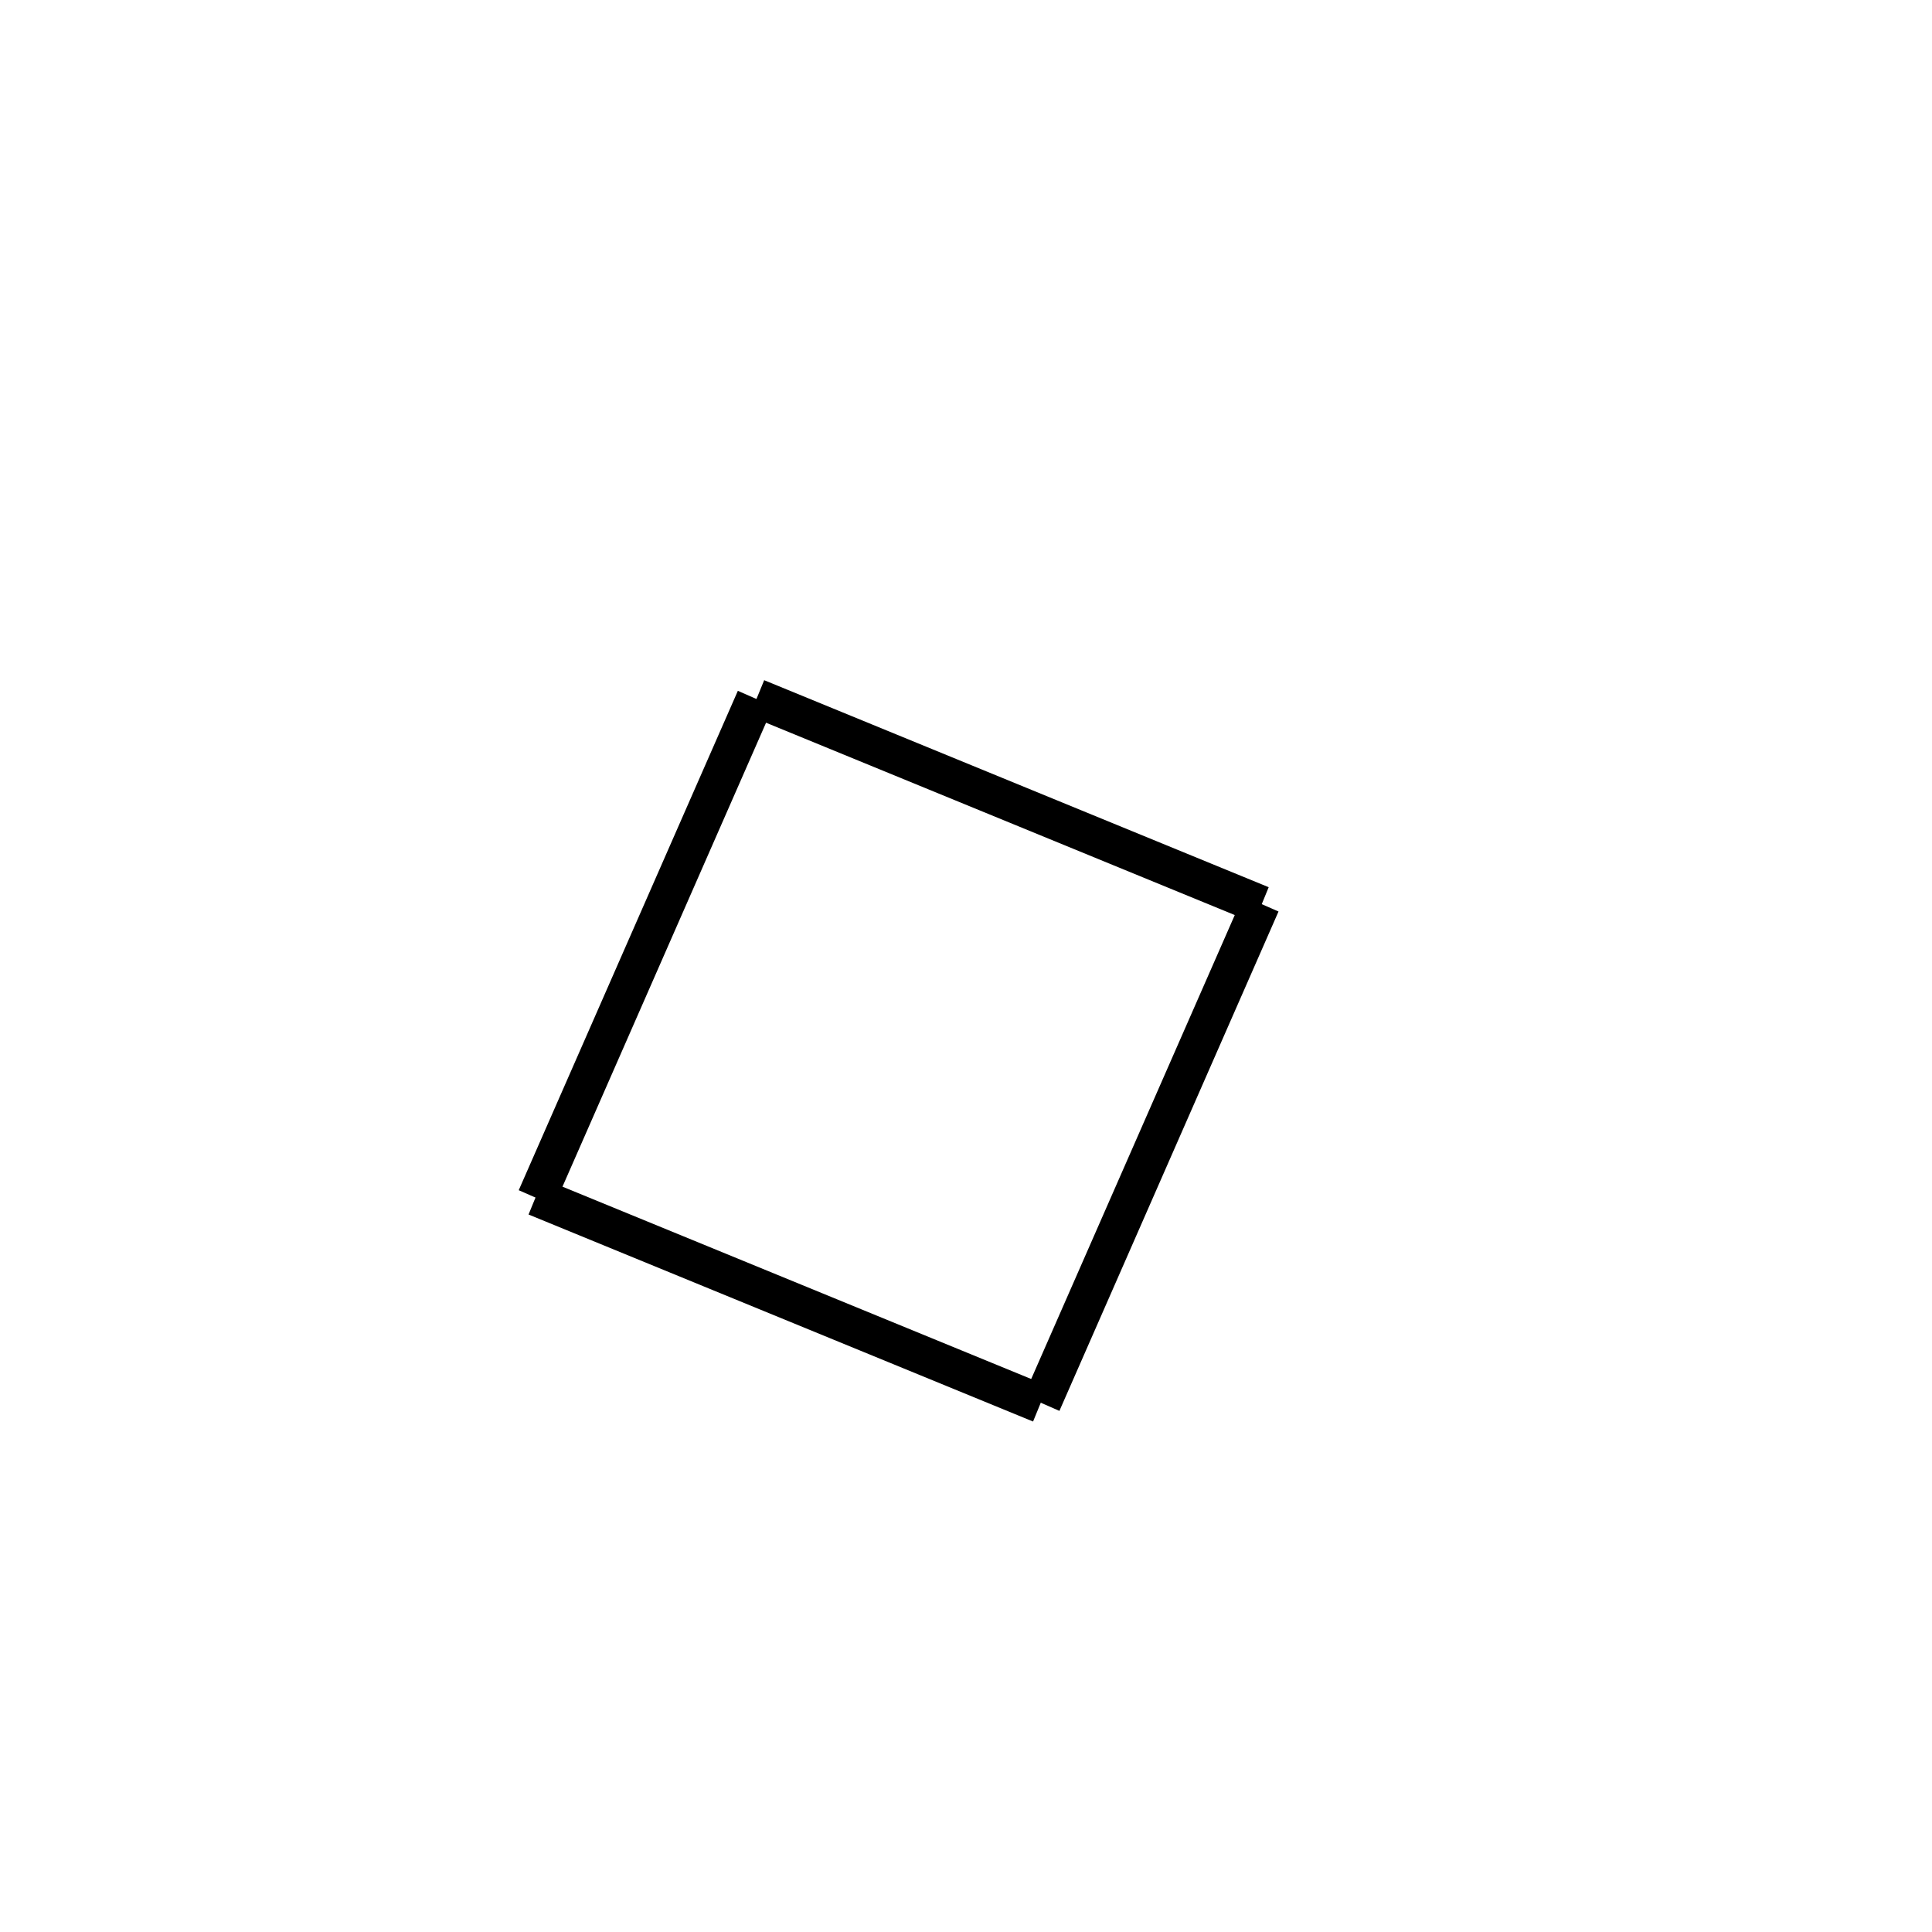
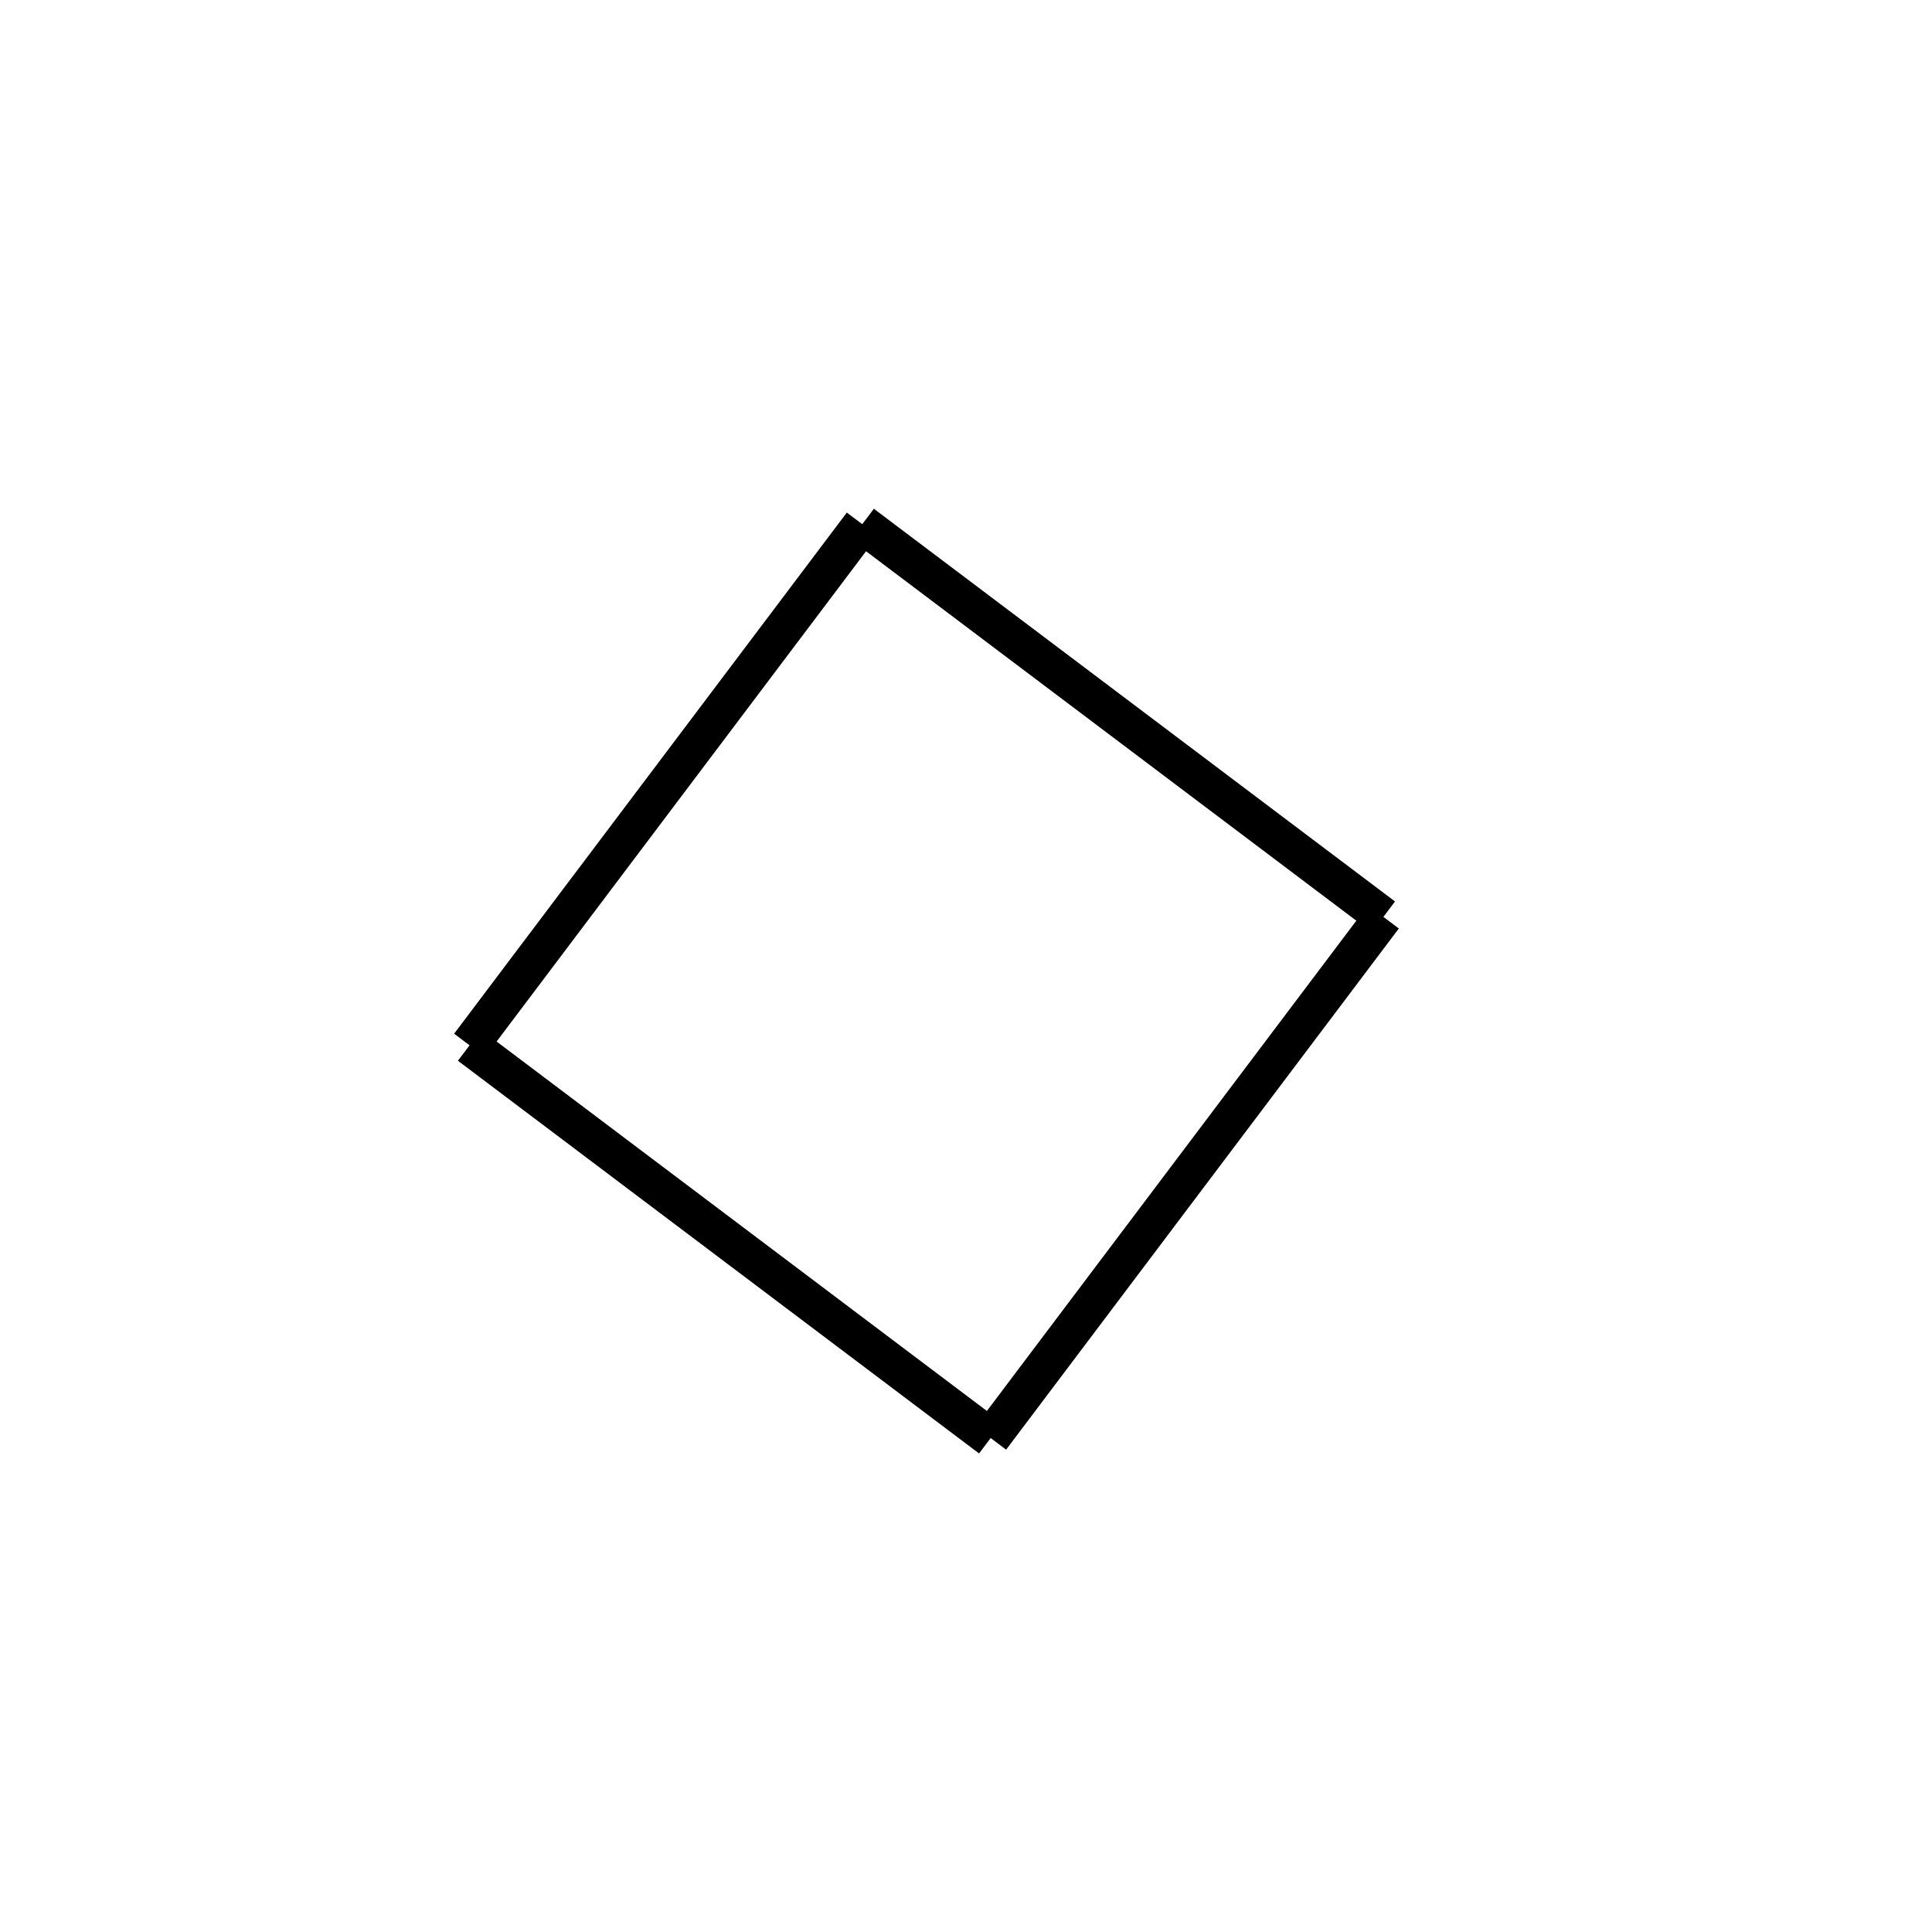
<svg xmlns="http://www.w3.org/2000/svg" height="100" width="100">
  <rect stroke-width="5" stroke="#ffffff" fill="#ffffff" height="100" width="100" y="0" x="0" />
-   <line x1="65.26" y1="46.778" x2="53.919" y2="72.626" stroke-width="2" stroke="black" />
-   <line x1="53.851" y1="72.653" x2="27.737" y2="61.938" stroke-width="2" stroke="black" />
-   <line x1="39.107" y1="36.159" x2="27.765" y2="62.007" stroke-width="2" stroke="black" />
-   <line x1="65.288" y1="46.847" x2="39.174" y2="36.132" stroke-width="2" stroke="black" />
+   <line x1="44.63" y1="27.132" x2="71.604" y2="47.458" stroke-width="2" stroke="black" />
+   <line x1="71.604" y1="47.458" x2="51.278" y2="74.432" stroke-width="2" stroke="black" />
+   <line x1="24.304" y1="54.106" x2="51.278" y2="74.432" stroke-width="2" stroke="black" />
+   <line x1="44.63" y1="27.132" x2="24.304" y2="54.106" stroke-width="2" stroke="black" />
</svg>
